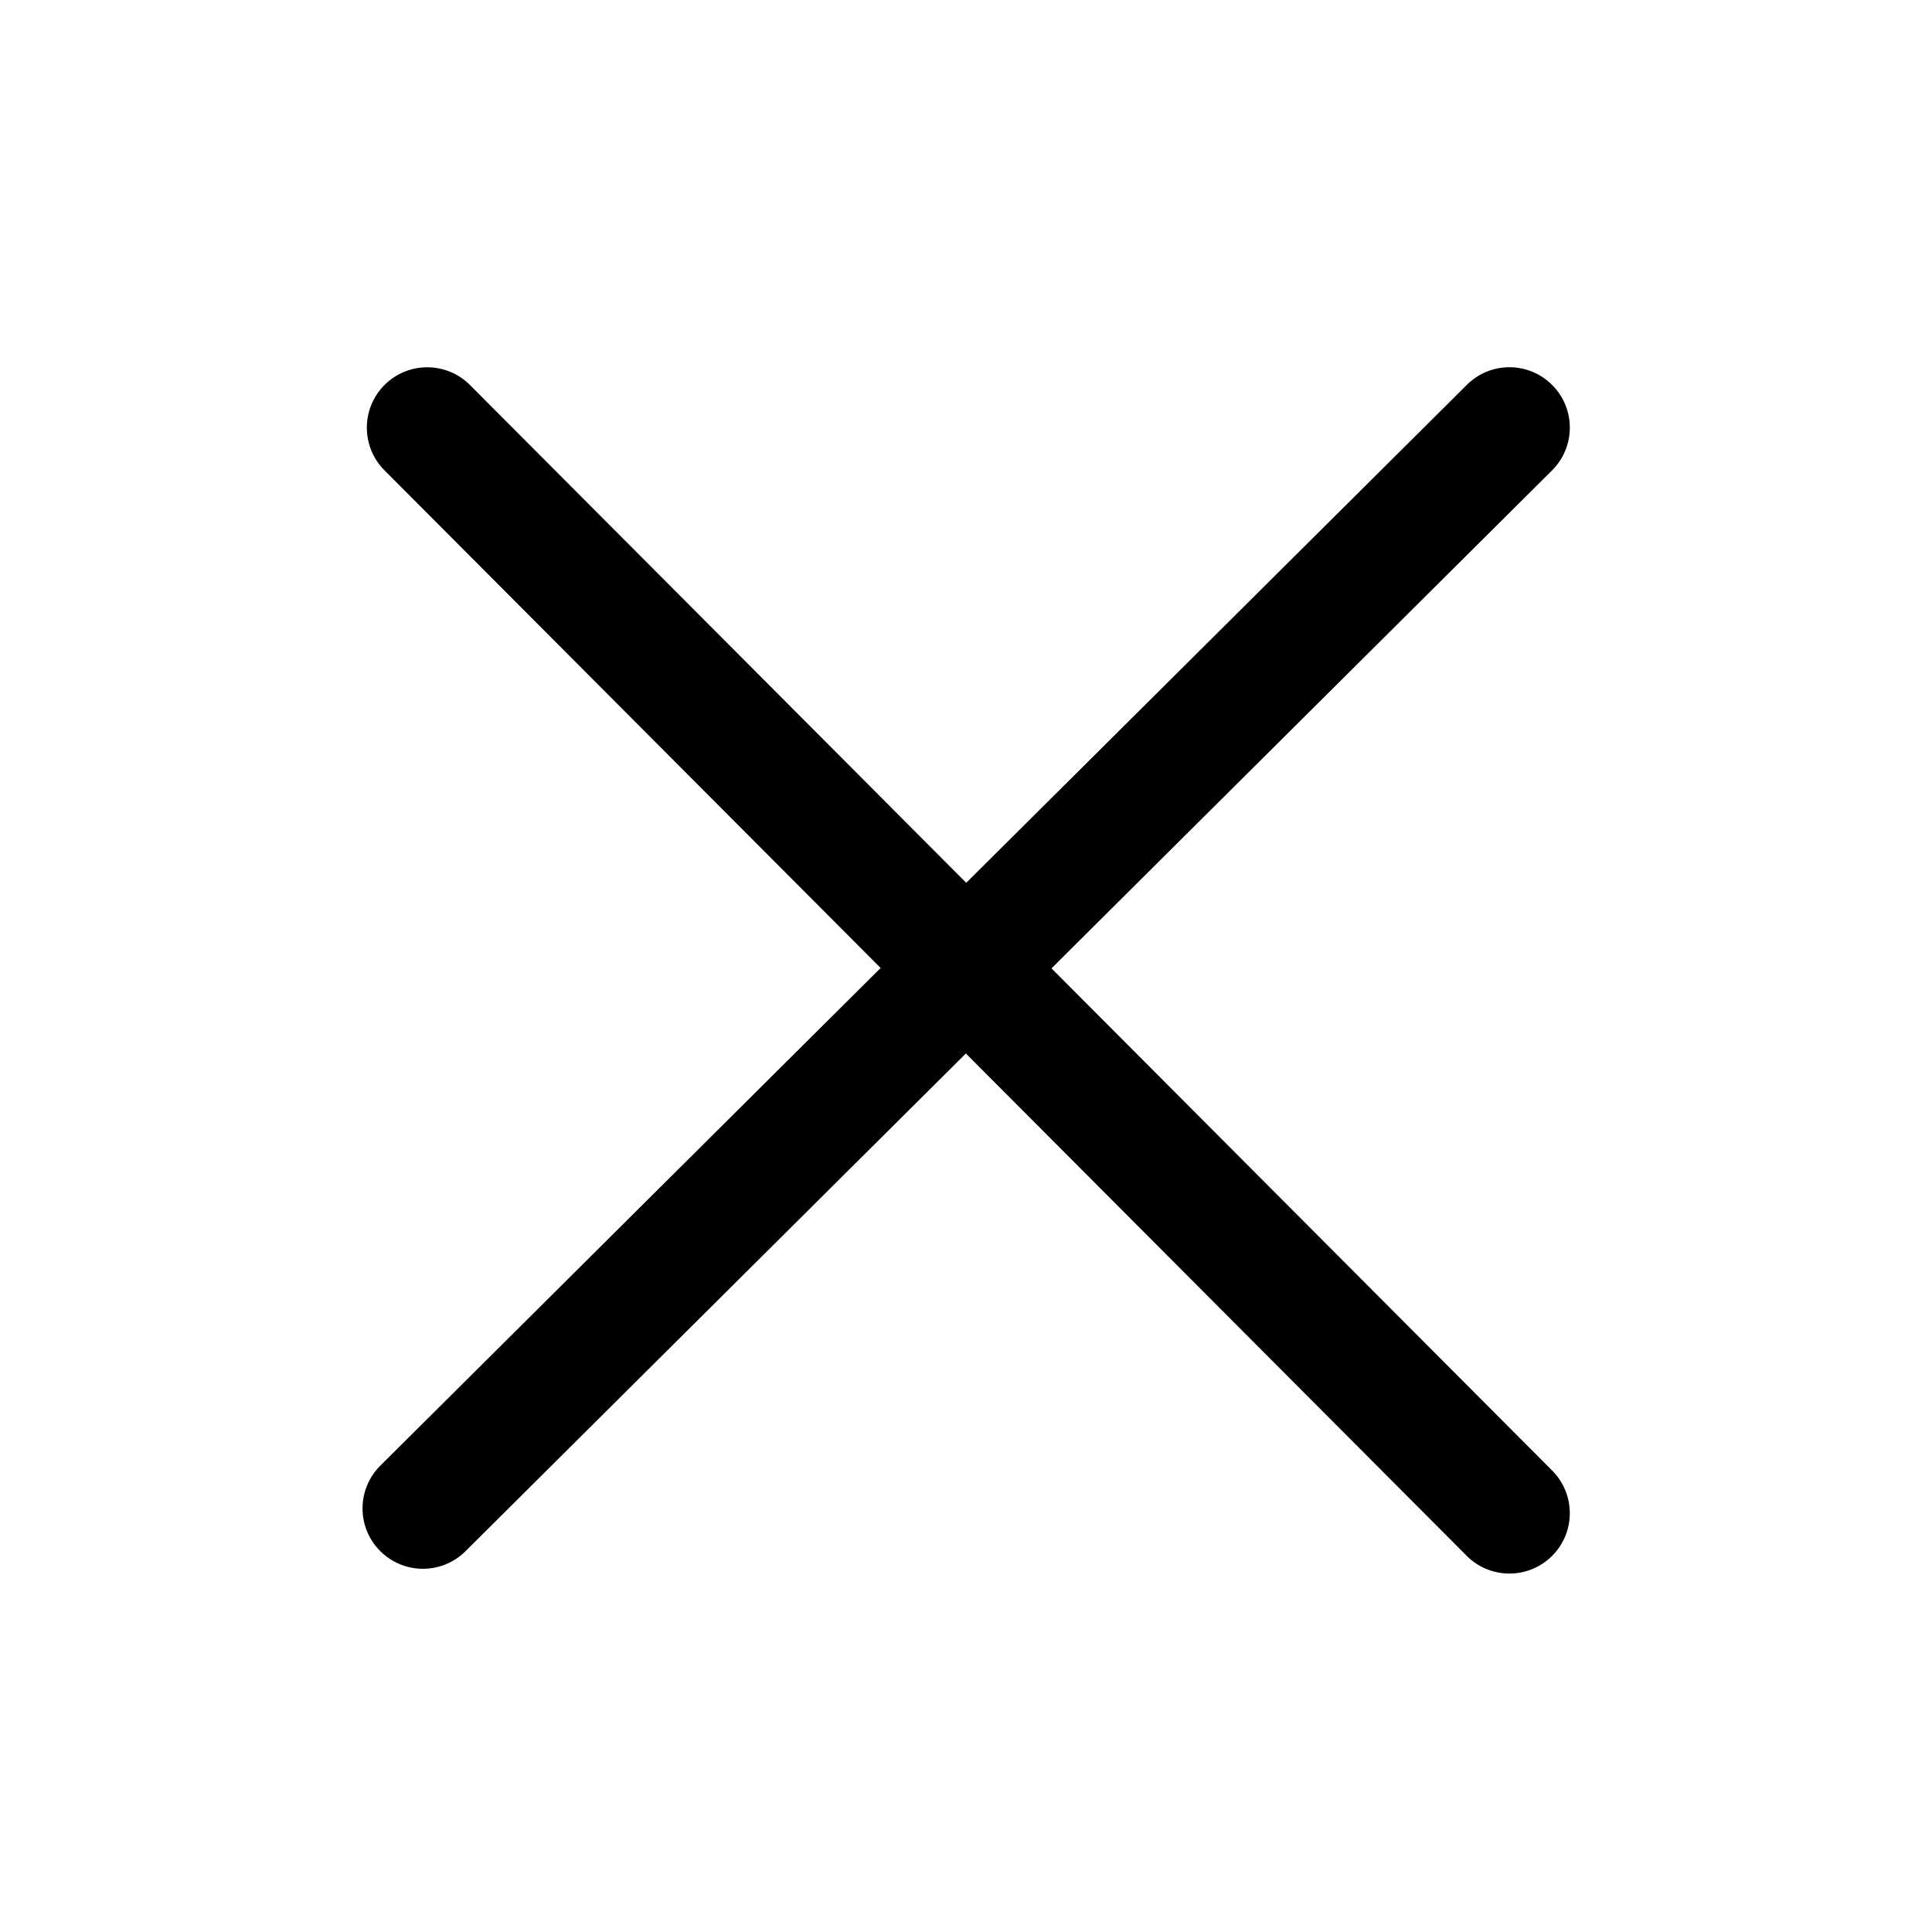
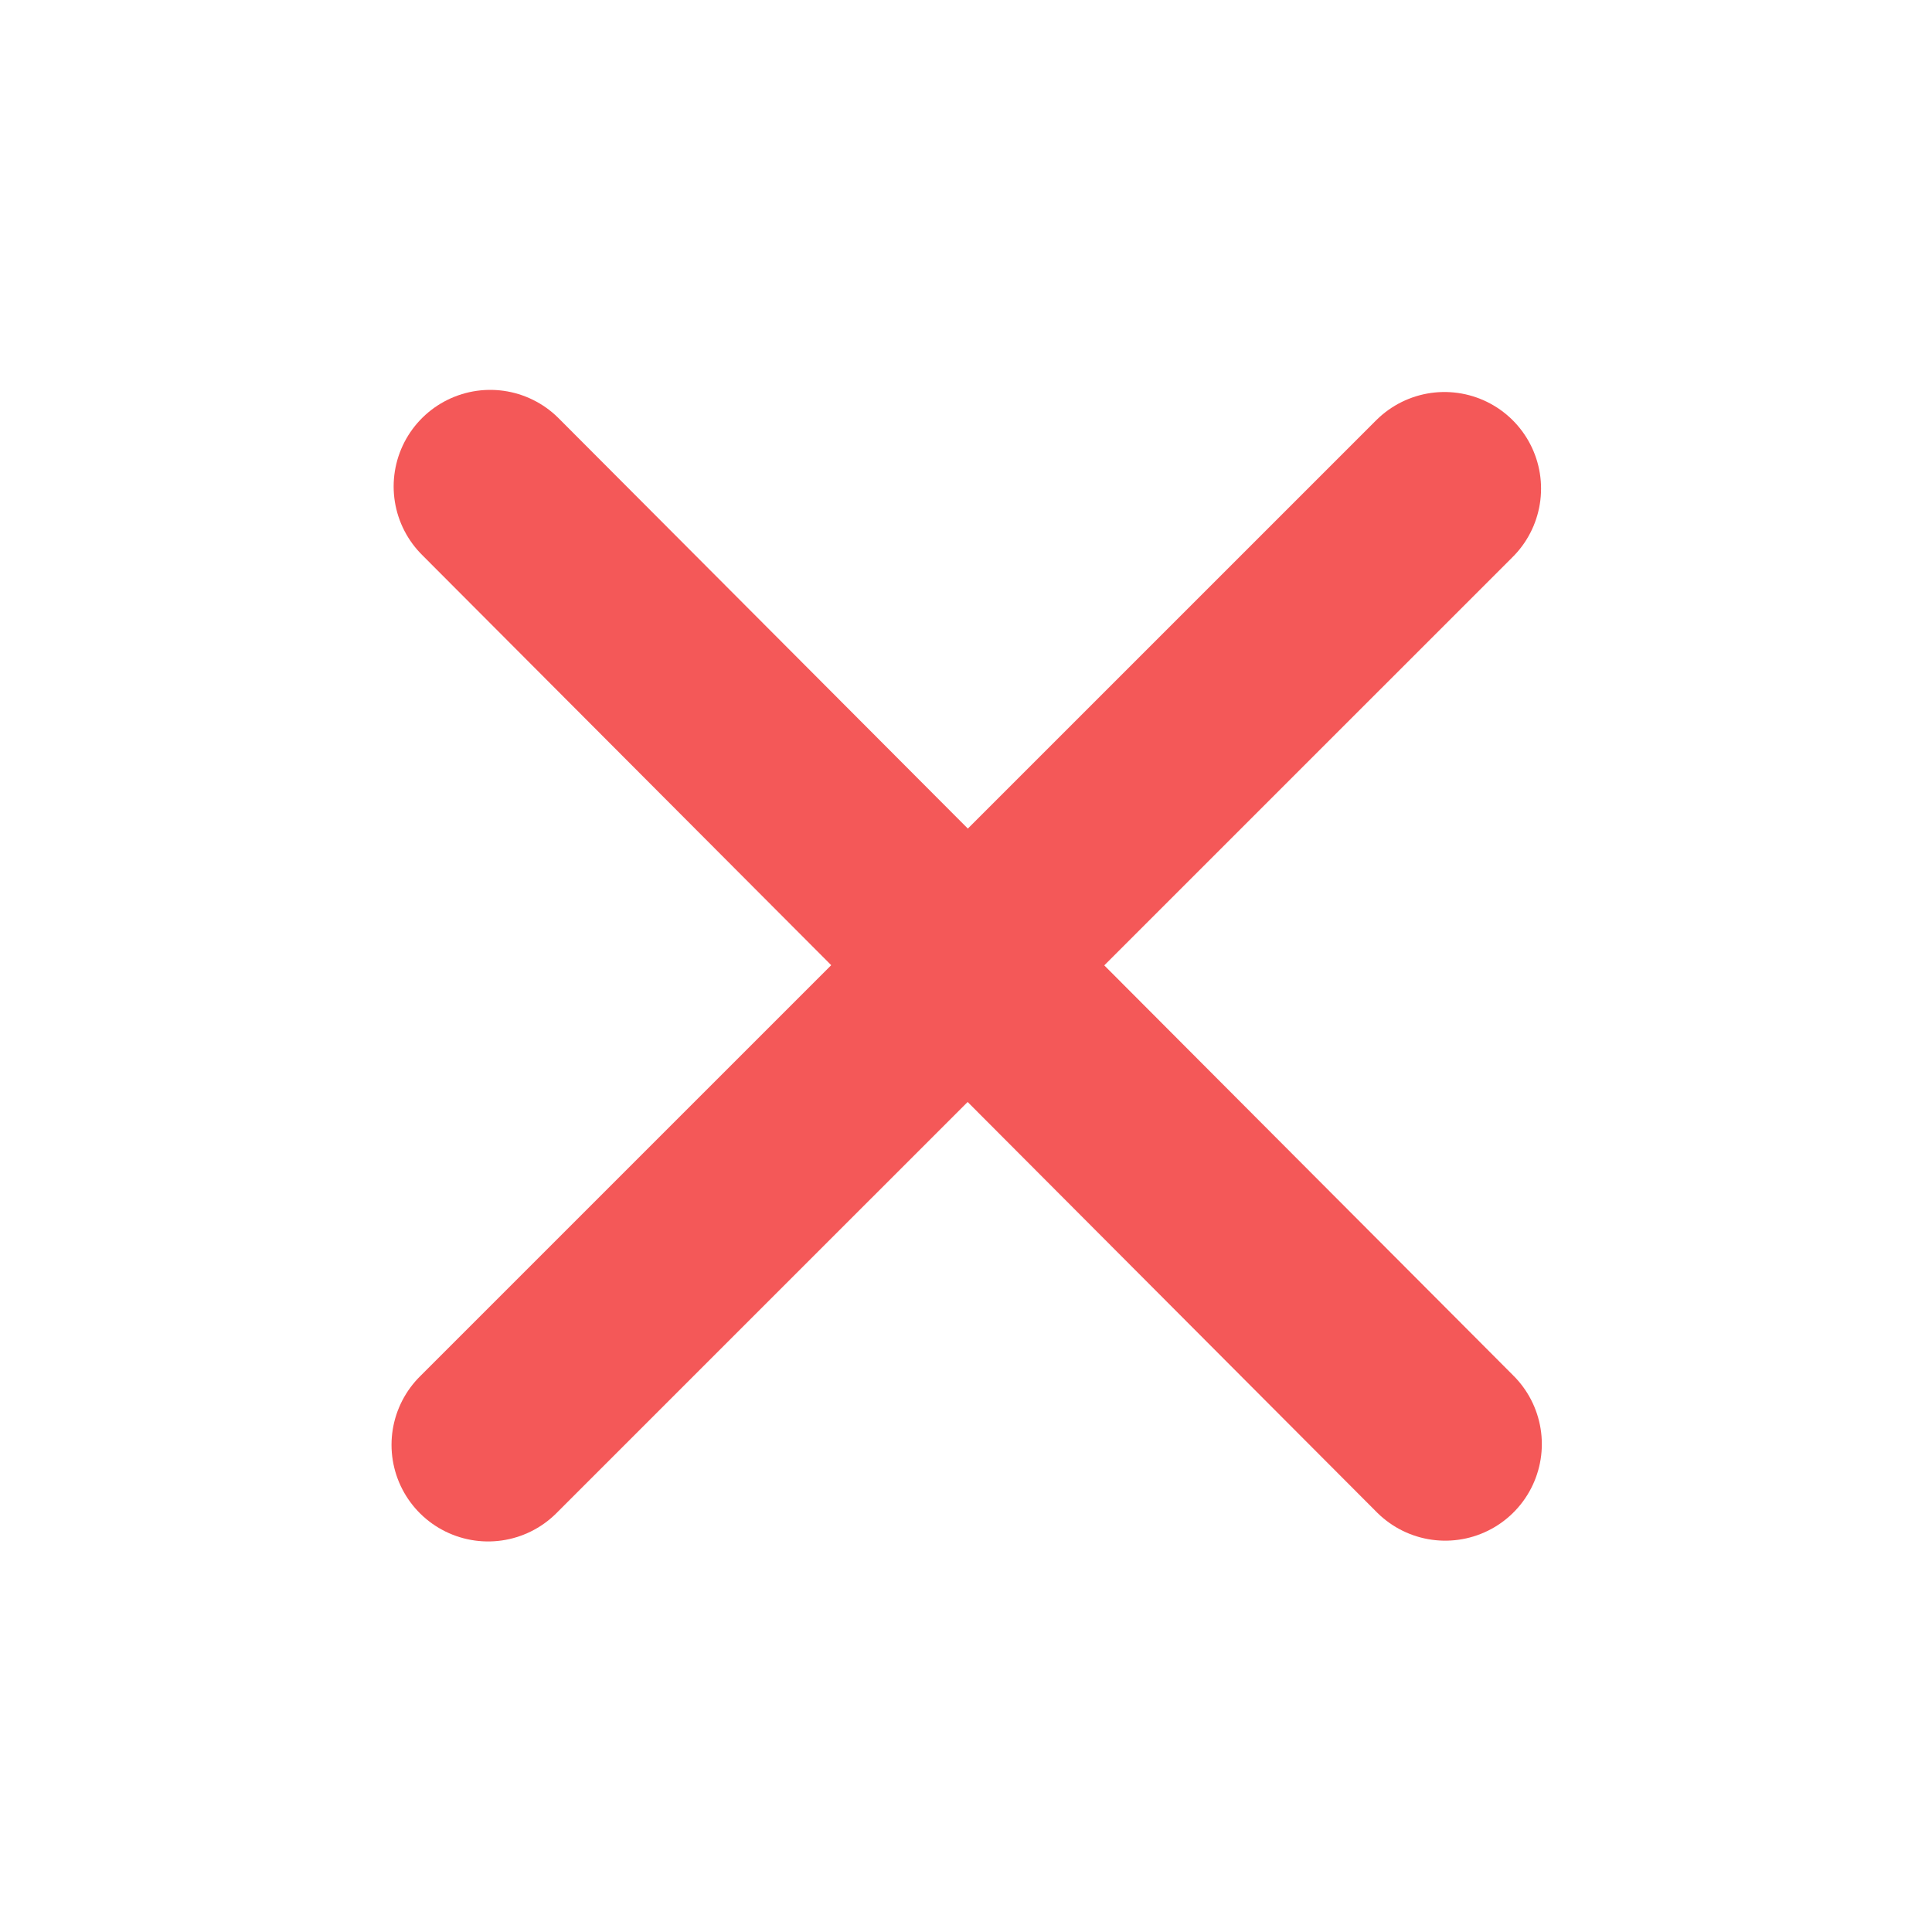
- <svg xmlns="http://www.w3.org/2000/svg" t="1520519847136" class="icon" style="" viewBox="0 0 1024 1024" version="1.1" p-id="4503" width="200" height="200">
-   <defs>
-     <style type="text/css" />
-   </defs>
-   <path d="M557.312 513.248l265.28-263.904c12.544-12.48 12.608-32.704 0.128-45.248-12.512-12.576-32.704-12.608-45.248-0.128l-265.344 263.936-263.04-263.84C236.64 191.584 216.384 191.52 203.84 204 191.328 216.48 191.296 236.736 203.776 249.28l262.976 263.776L201.6 776.8c-12.544 12.48-12.608 32.704-0.128 45.248 6.24 6.272 14.464 9.44 22.688 9.44 8.16 0 16.32-3.104 22.56-9.312l265.216-263.808 265.44 266.24c6.24 6.272 14.432 9.408 22.656 9.408 8.192 0 16.352-3.136 22.592-9.344 12.512-12.48 12.544-32.704 0.064-45.248L557.312 513.248z" p-id="4504" />
+ <svg xmlns="http://www.w3.org/2000/svg" width="20" height="20" viewBox="0 0 20 20" fill="none">
+   <path d="M5.075 5.036L14.961 14.949" stroke="#F45858" stroke-width="2" stroke-linecap="round" stroke-linejoin="round" />
+   <path d="M5.053 14.957L14.953 5.058" stroke="#F45858" stroke-width="2" stroke-linecap="round" stroke-linejoin="round" />
</svg>
